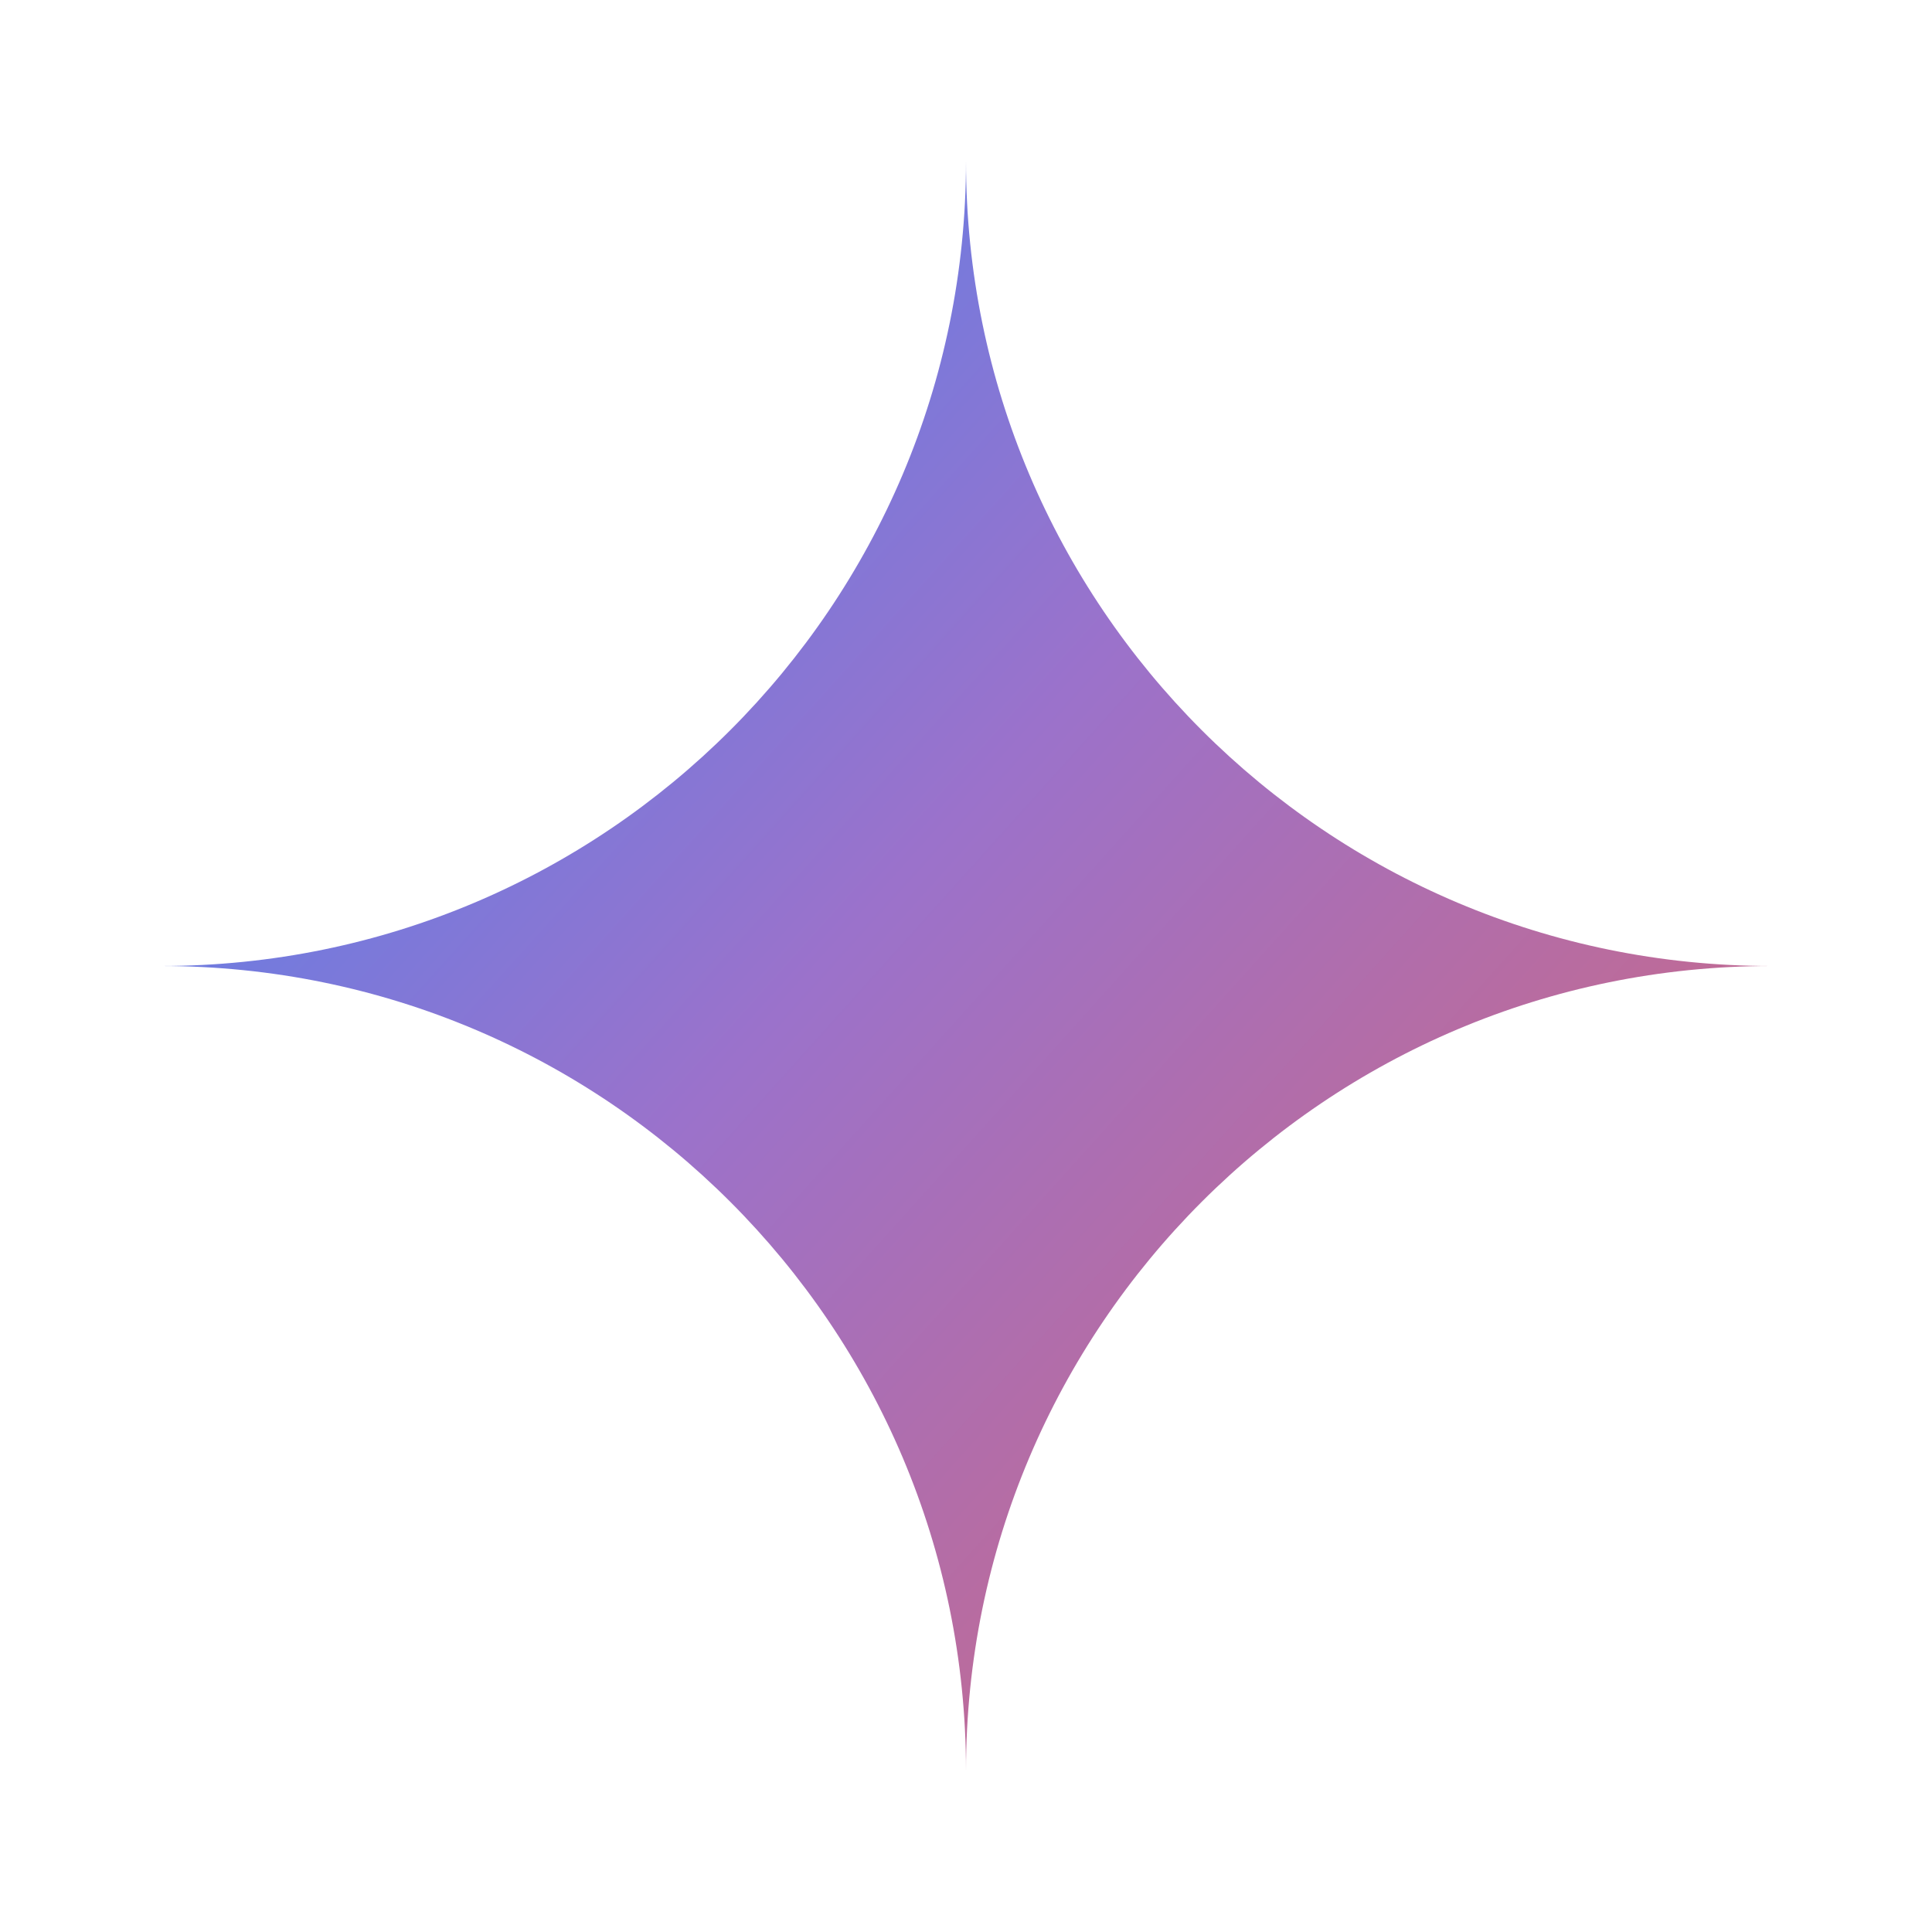
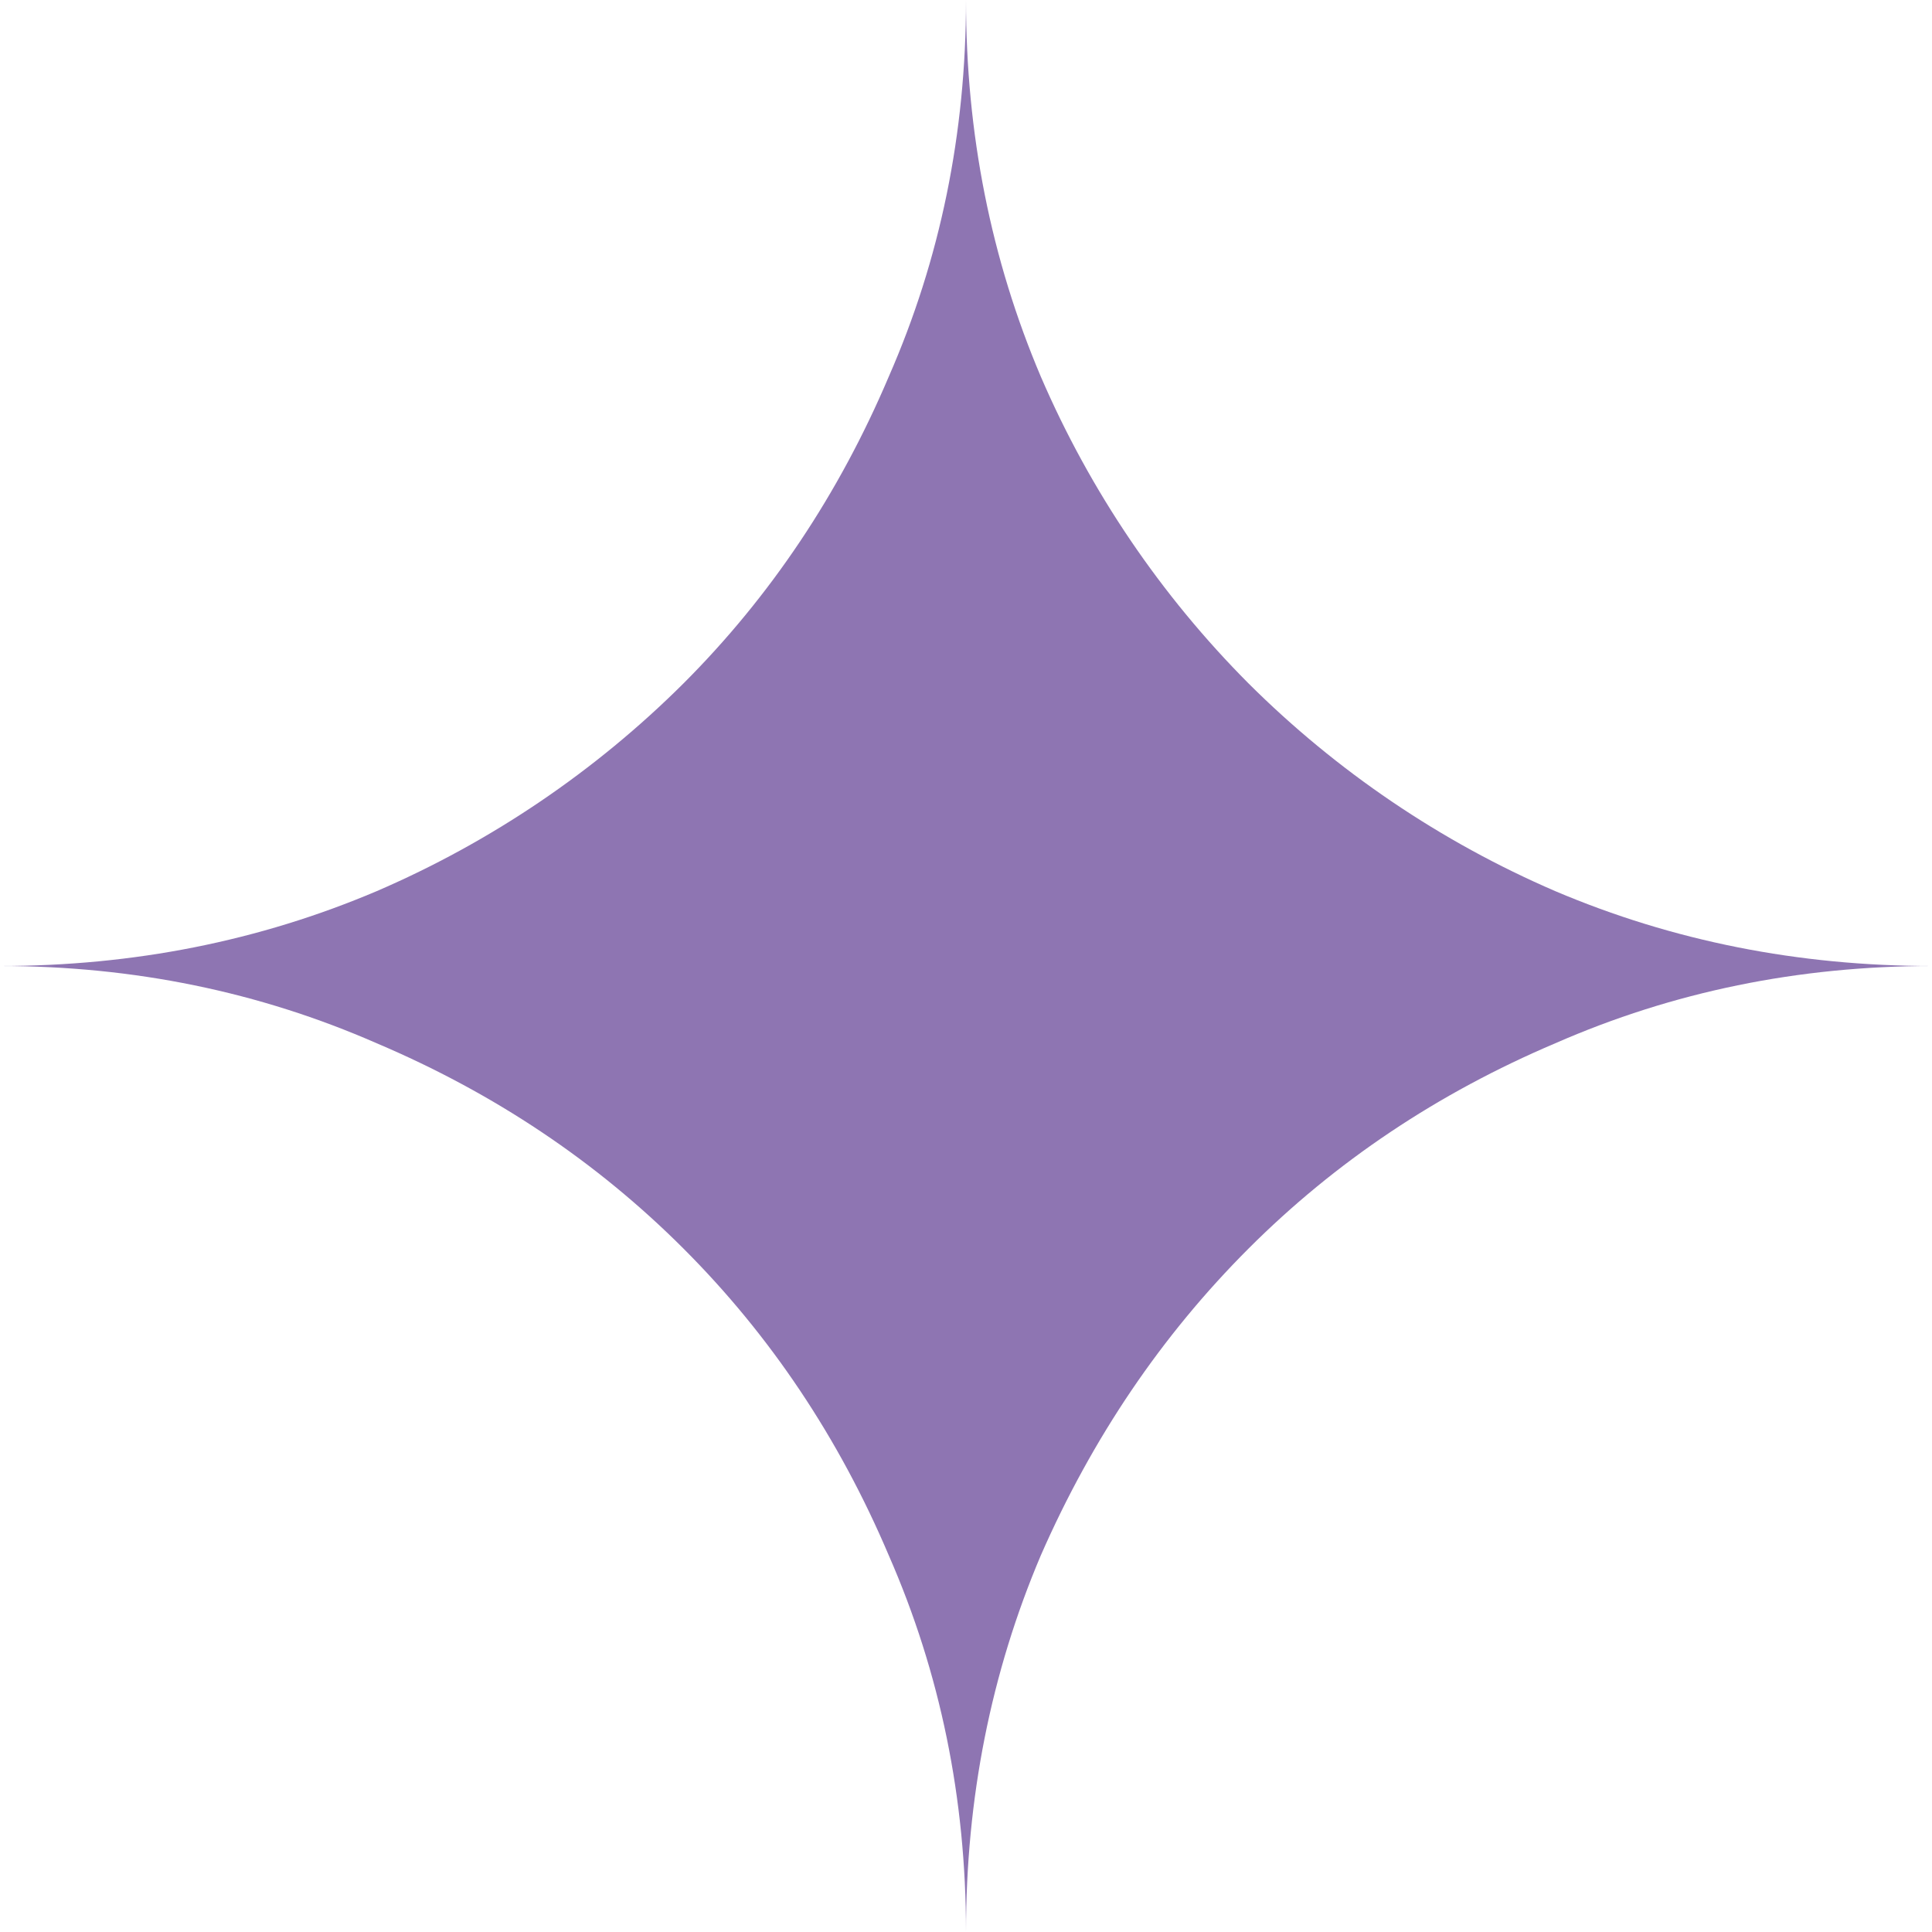
- <svg xmlns="http://www.w3.org/2000/svg" viewBox="0 0 24 24" fill="none">
-   <defs>
-     <linearGradient id="g" x1="2" y1="3" x2="22" y2="21" gradientUnits="userSpaceOnUse">
-       <stop stop-color="#4285F4" />
-       <stop offset=".45" stop-color="#9B72CB" />
-       <stop offset="1" stop-color="#D96570" />
-     </linearGradient>
-   </defs>
-   <path d="M12 2c0 5.523 4.477 10 10 10-5.523 0-10 4.477-10 10 0-5.523-4.477-10-10-10C7.523 12 12 7.523 12 2Z" fill="url(#g)" />
+ <svg xmlns="http://www.w3.org/2000/svg" fill="#8E75B2" viewBox="0 0 24 24">
+   <path d="M11.04 19.32Q12 21.51 12 24q0-2.49.93-4.68.96-2.19 2.58-3.81t3.81-2.55Q21.51 12 24 12q-2.49 0-4.68-.93a12.3 12.3 0 0 1-3.81-2.58 12.3 12.3 0 0 1-2.58-3.81Q12 2.49 12 0q0 2.49-.96 4.68-.93 2.19-2.55 3.81a12.3 12.3 0 0 1-3.81 2.58Q2.49 12 0 12q2.49 0 4.68.96 2.19.93 3.81 2.55t2.55 3.81" />
</svg>
